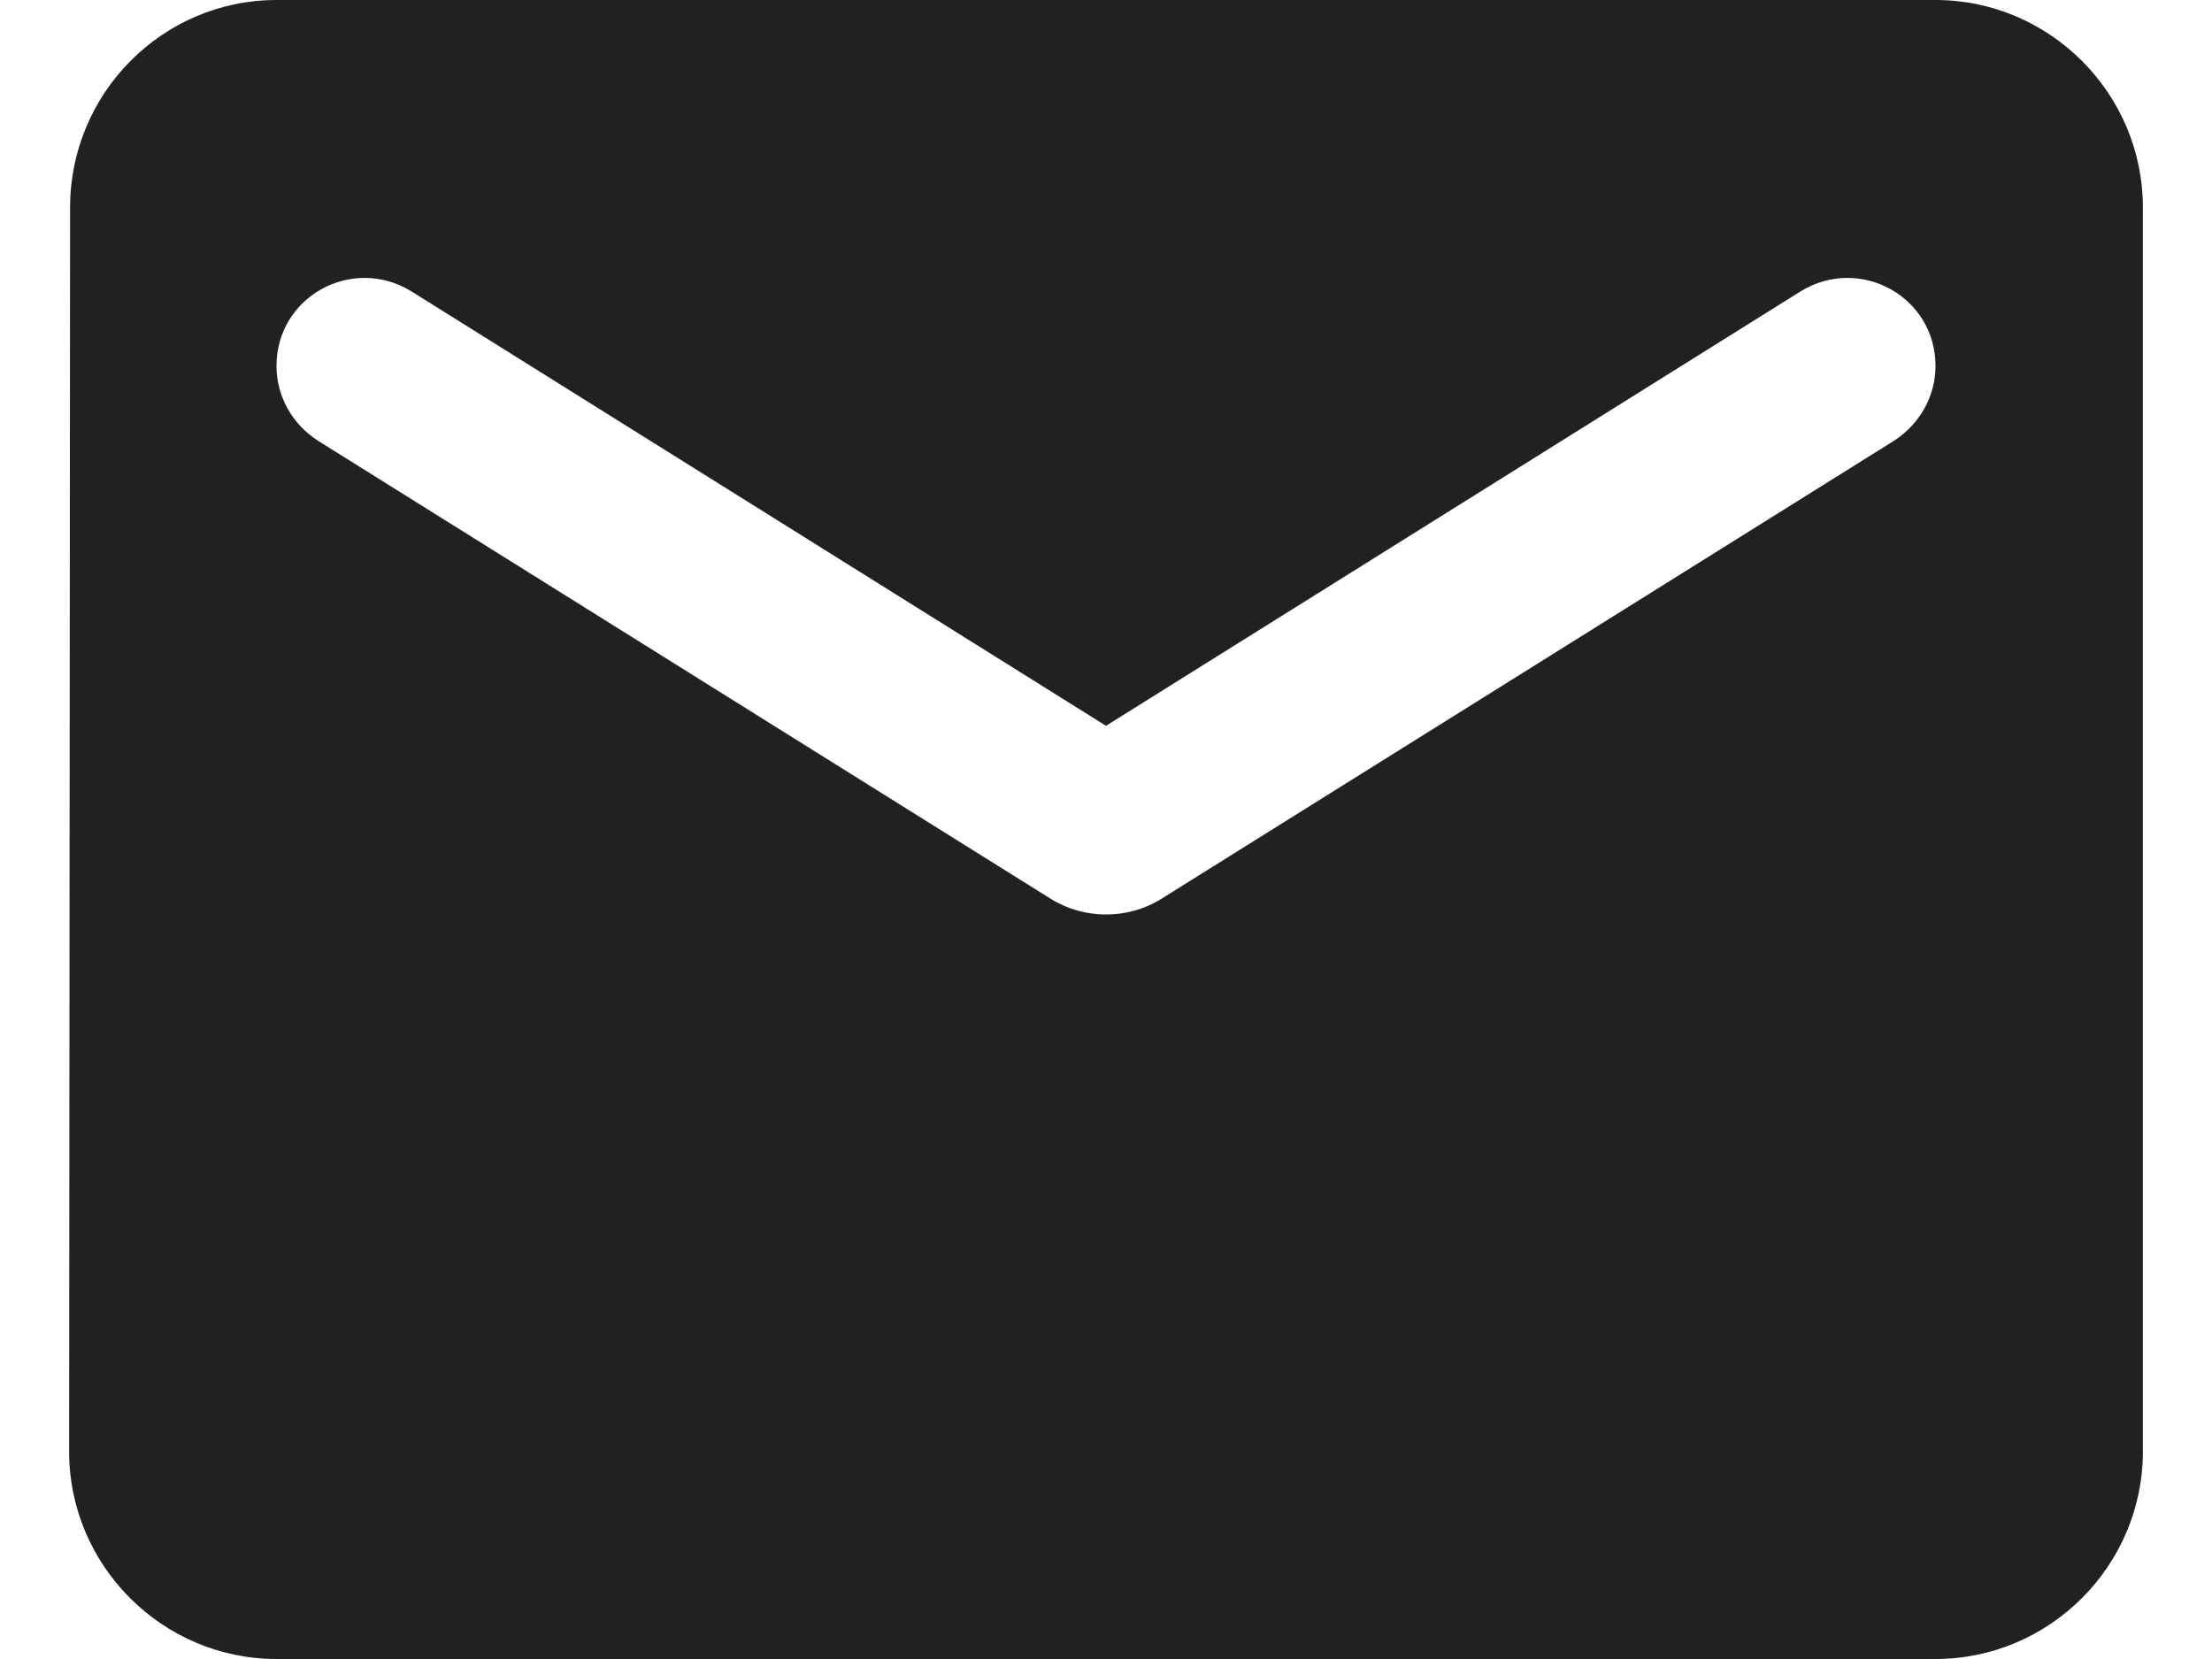
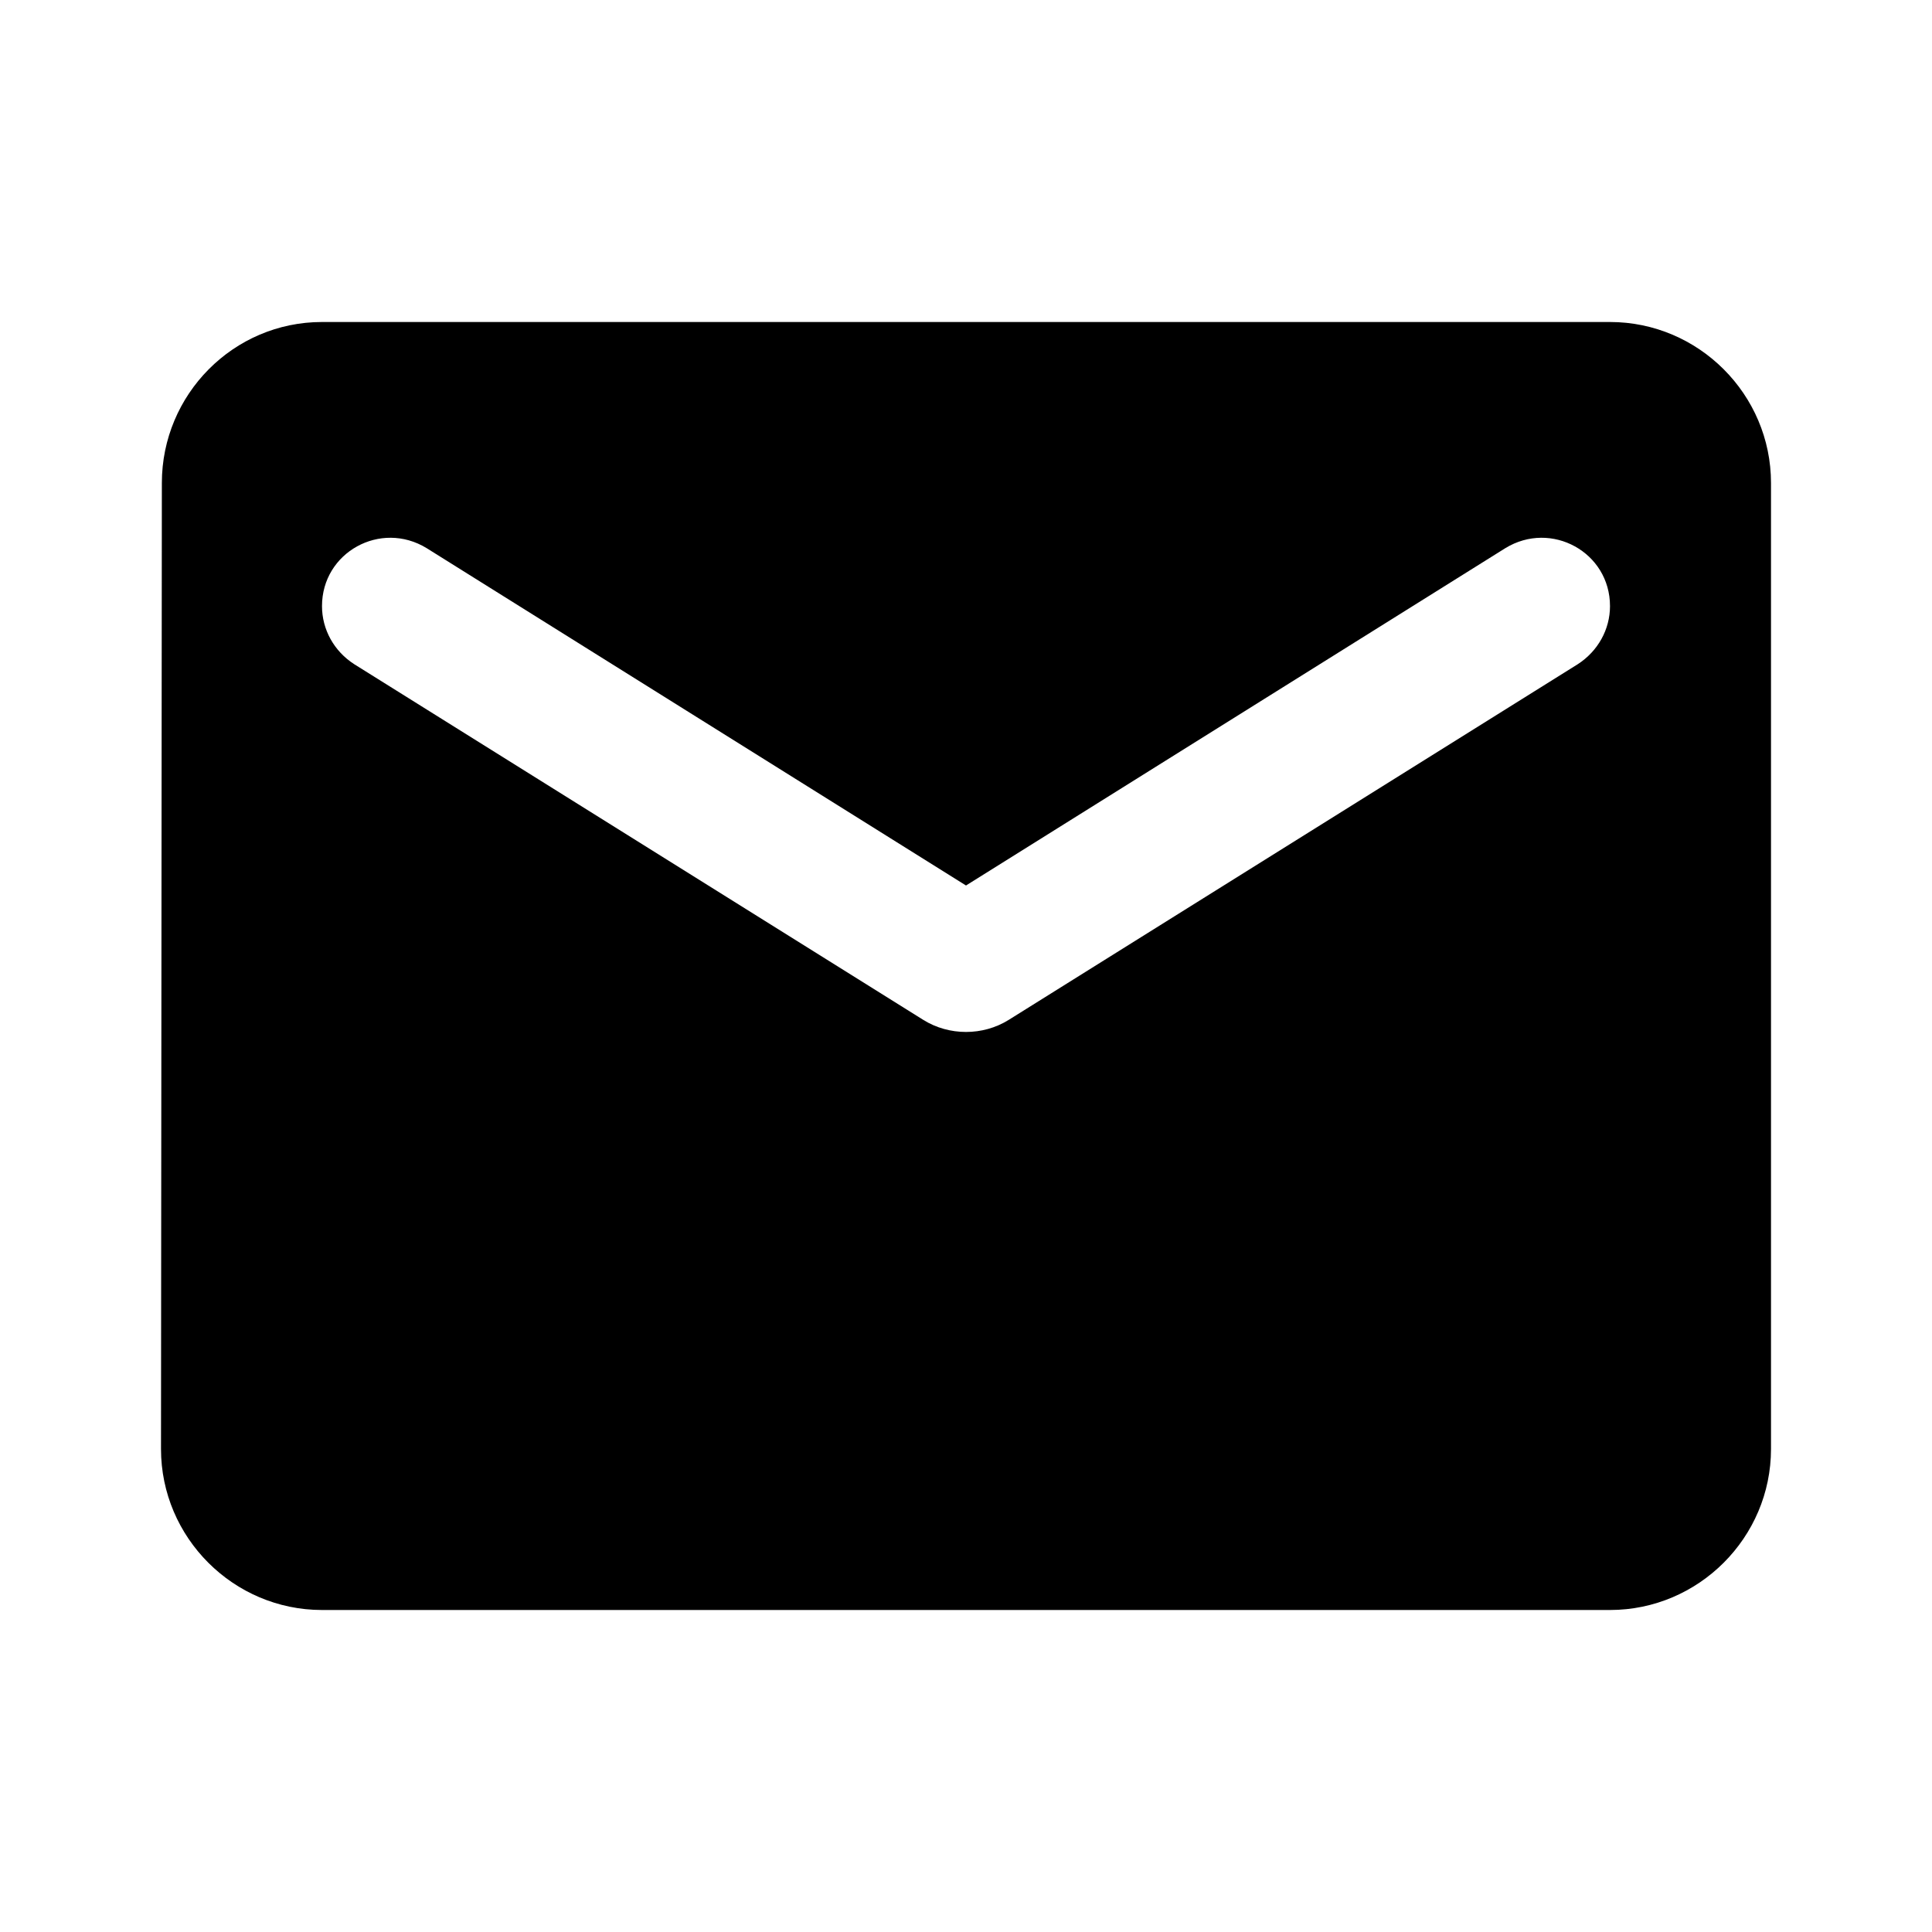
- <svg xmlns="http://www.w3.org/2000/svg" width="16" height="12" viewBox="0 0 16 12" fill="none">
-   <path d="M14 0H2C1.175 0 0.507 0.675 0.507 1.5L0.5 10.5C0.5 11.325 1.175 12 2 12H14C14.825 12 15.5 11.325 15.5 10.5V1.5C15.5 0.675 14.825 0 14 0ZM13.7 3.188L8.398 6.503C8.158 6.652 7.843 6.652 7.603 6.503L2.3 3.188C2.112 3.067 2 2.865 2 2.647C2 2.145 2.547 1.845 2.975 2.107L8 5.25L13.025 2.107C13.453 1.845 14 2.145 14 2.647C14 2.865 13.887 3.067 13.7 3.188Z" fill="#212121" />
+ <svg xmlns="http://www.w3.org/2000/svg" viewBox="0 0 18 18">
+   <path d="M15 3H3C2.175 3 1.508 3.675 1.508 4.5L1.5 13.5C1.5 14.325 2.175 15 3 15H15C15.825 15 16.5 14.325 16.5 13.5V4.5C16.5 3.675 15.825 3 15 3ZM14.7 6.188L9.398 9.502C9.158 9.652 8.842 9.652 8.602 9.502L3.3 6.188C3.112 6.067 3 5.865 3 5.647C3 5.145 3.547 4.845 3.975 5.107L9 8.25L14.025 5.107C14.453 4.845 15 5.145 15 5.647C15 5.865 14.887 6.067 14.7 6.188Z" />
</svg>
